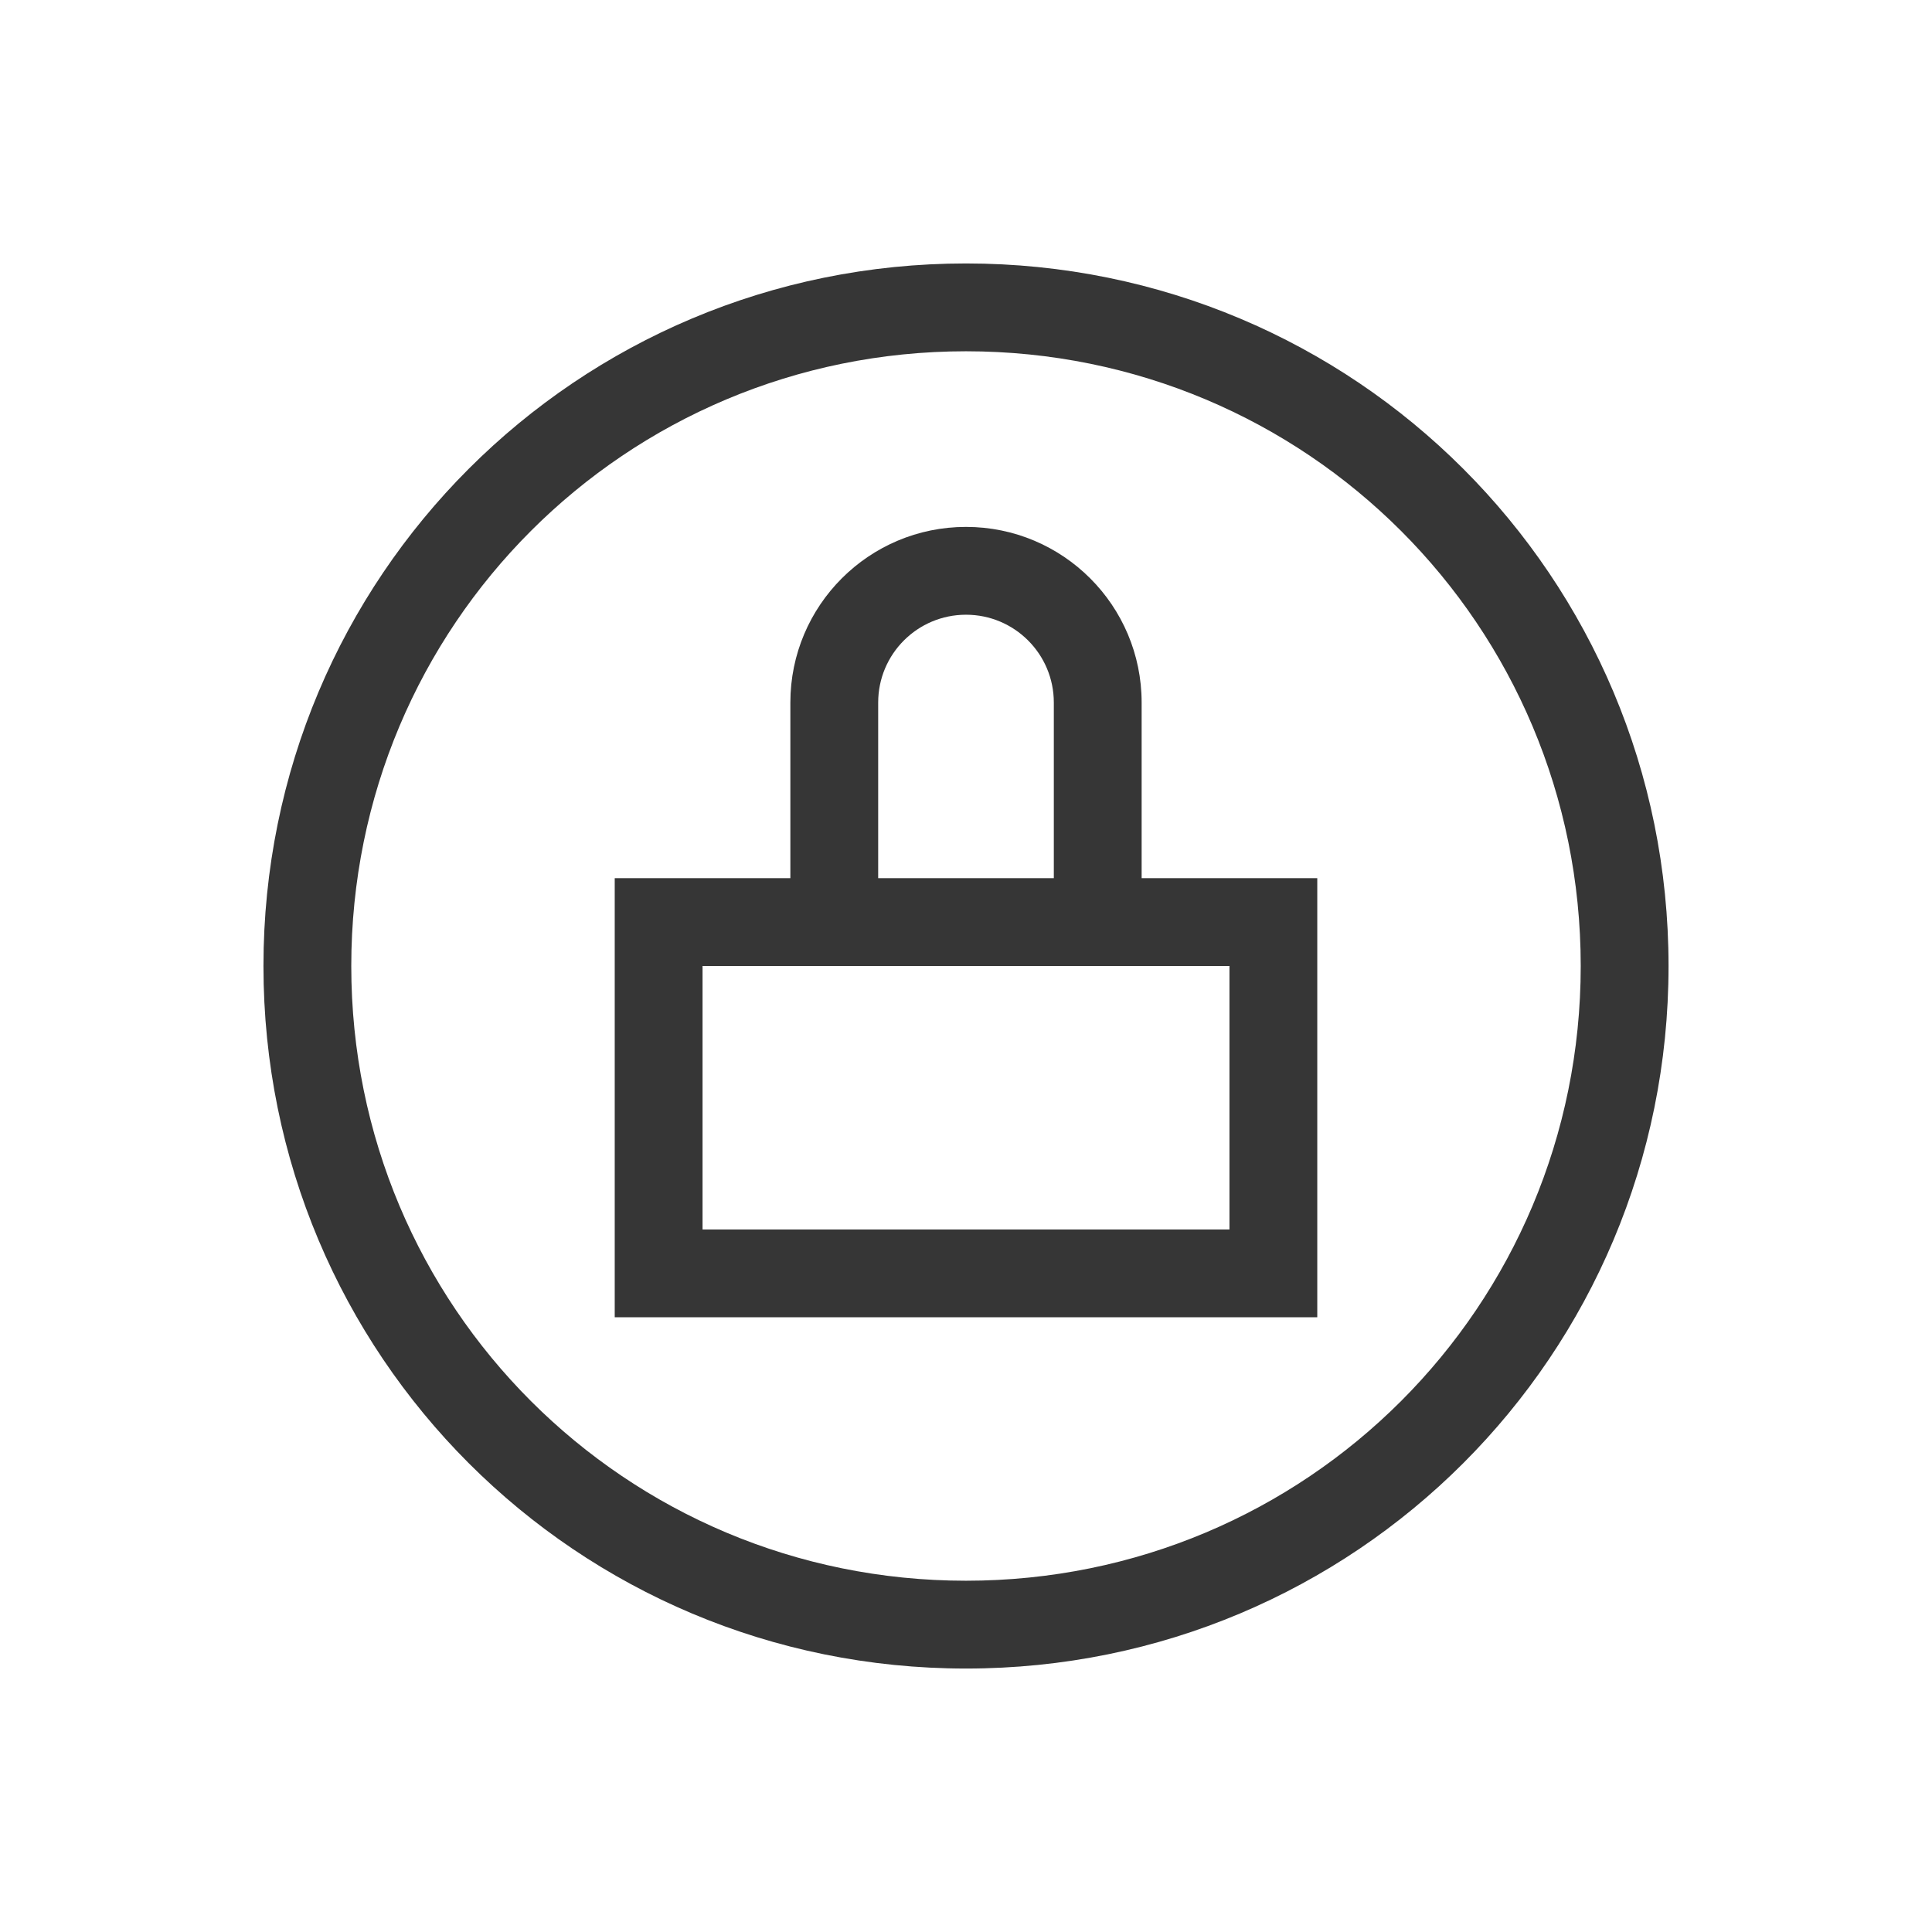
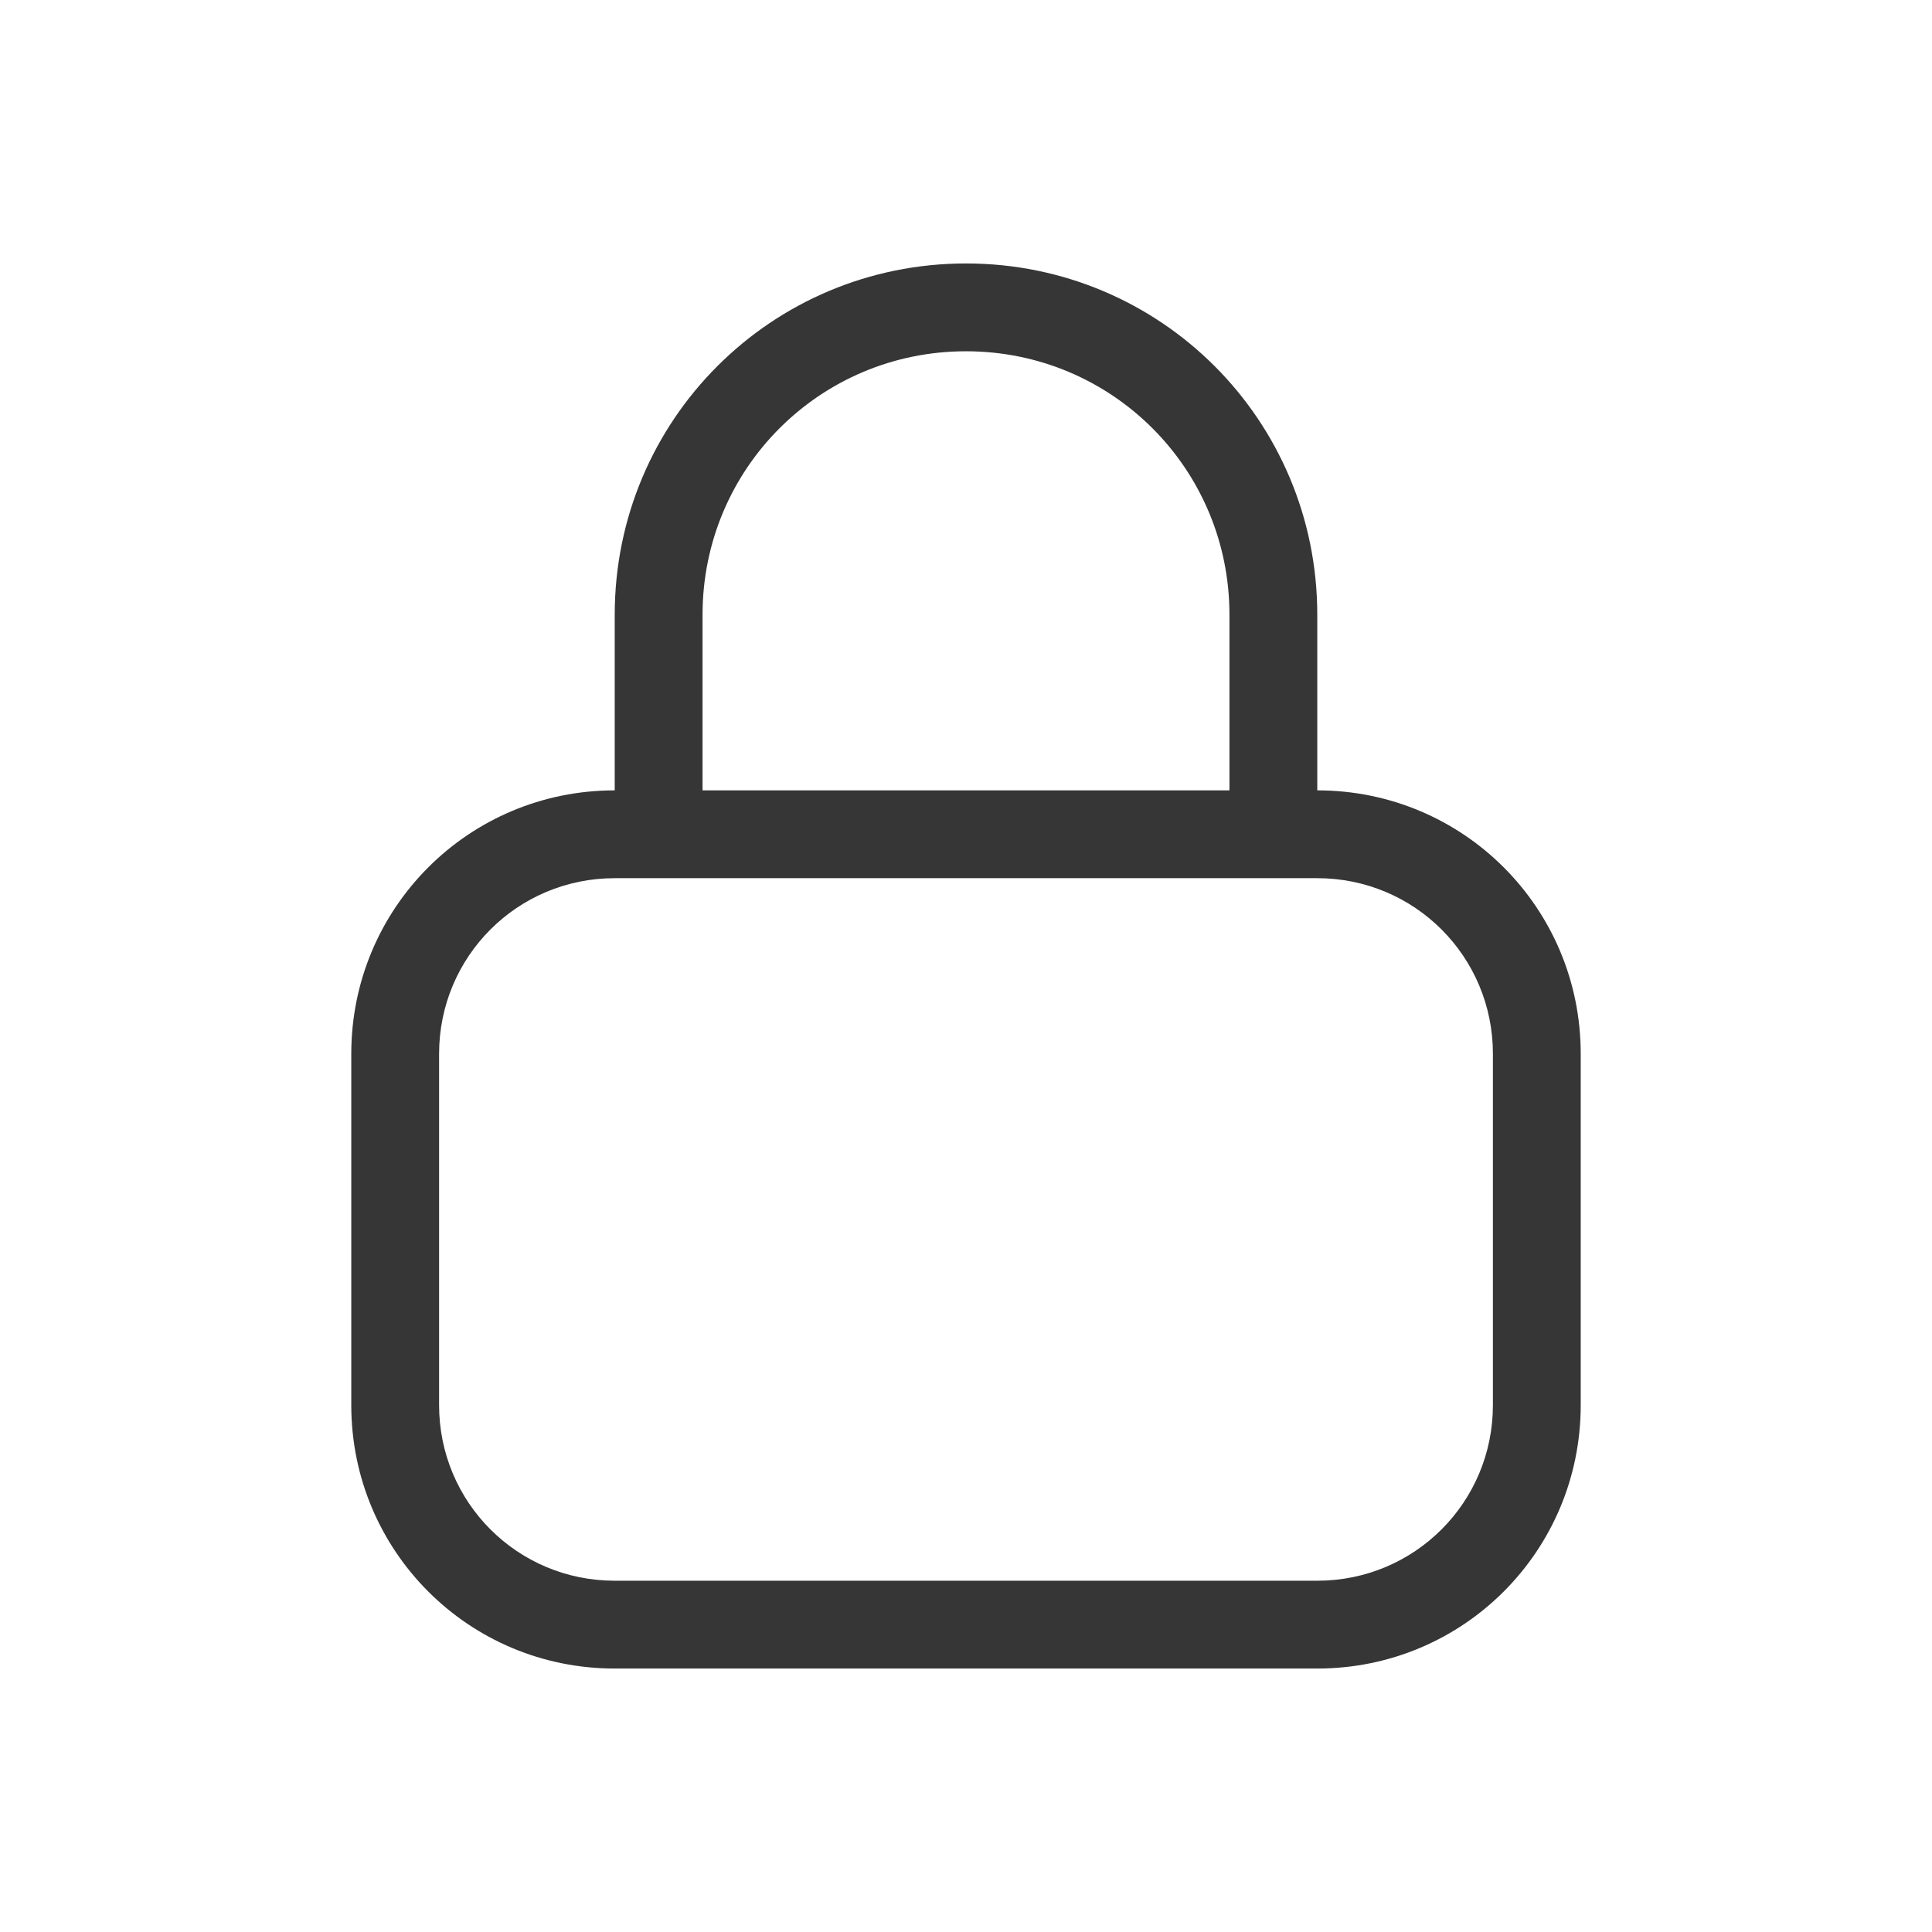
- <svg xmlns="http://www.w3.org/2000/svg" viewBox="0 0 22 22">
-   <defs id="defs3051">
-     <style type="text/css" id="current-color-scheme">
-       .ColorScheme-Text {
+ <svg xmlns="http://www.w3.org/2000/svg" version="1.1" viewBox="0 0 22 22">
+   <defs>
+     <style id="current-color-scheme" type="text/css">.ColorScheme-Text {
        color:#363636;
-       }
-       </style>
+       }</style>
  </defs>
-   <path style="fill:currentColor;fill-opacity:1;stroke:none" d="M 11 3 C 6.568 3 3 6.568 3 11 C 3 15.432 6.568 19 11 19 C 15.432 19 19 15.432 19 11 C 19 6.568 15.432 3 11 3 z M 11 4 C 14.878 4 18 7.122 18 11 C 18 14.878 14.878 18 11 18 C 7.122 18 4 14.878 4 11 C 4 7.122 7.122 4 11 4 z M 11 6 A 2 2 0 0 0 9 8 L 9 10 L 7 10 L 7 15 L 15 15 L 15 10 L 13 10 L 13 8 A 2 2 0 0 0 11 6 z M 11 7 A 1 1 0 0 1 12 8 L 12 10 L 10 10 L 10 8 A 1 1 0 0 1 11 7 z M 8 11 L 9 11 L 10 11 L 12 11 L 13 11 L 14 11 L 14 14 L 8 14 L 8 11 z " class="ColorScheme-Text" />
+   <path class="ColorScheme-Text" d="m11 3c-2.216 0-4 1.784-4 4v2c-1.662 0-3 1.338-3 3v4c0 1.662 1.338 3 3 3h8c1.662 0 3-1.338 3-3v-4c0-1.662-1.338-3-3-3v-2c0-2.216-1.784-4-4-4zm0 1c1.662 0 3 1.338 3 3v2h-6v-2c0-1.662 1.338-3 3-3zm-4 6h8c1.108 0 2 0.892 2 2v4c0 1.108-0.892 2-2 2h-8c-1.108 0-2-0.892-2-2v-4c0-1.108 0.892-2 2-2z" fill="currentColor" />
</svg>
